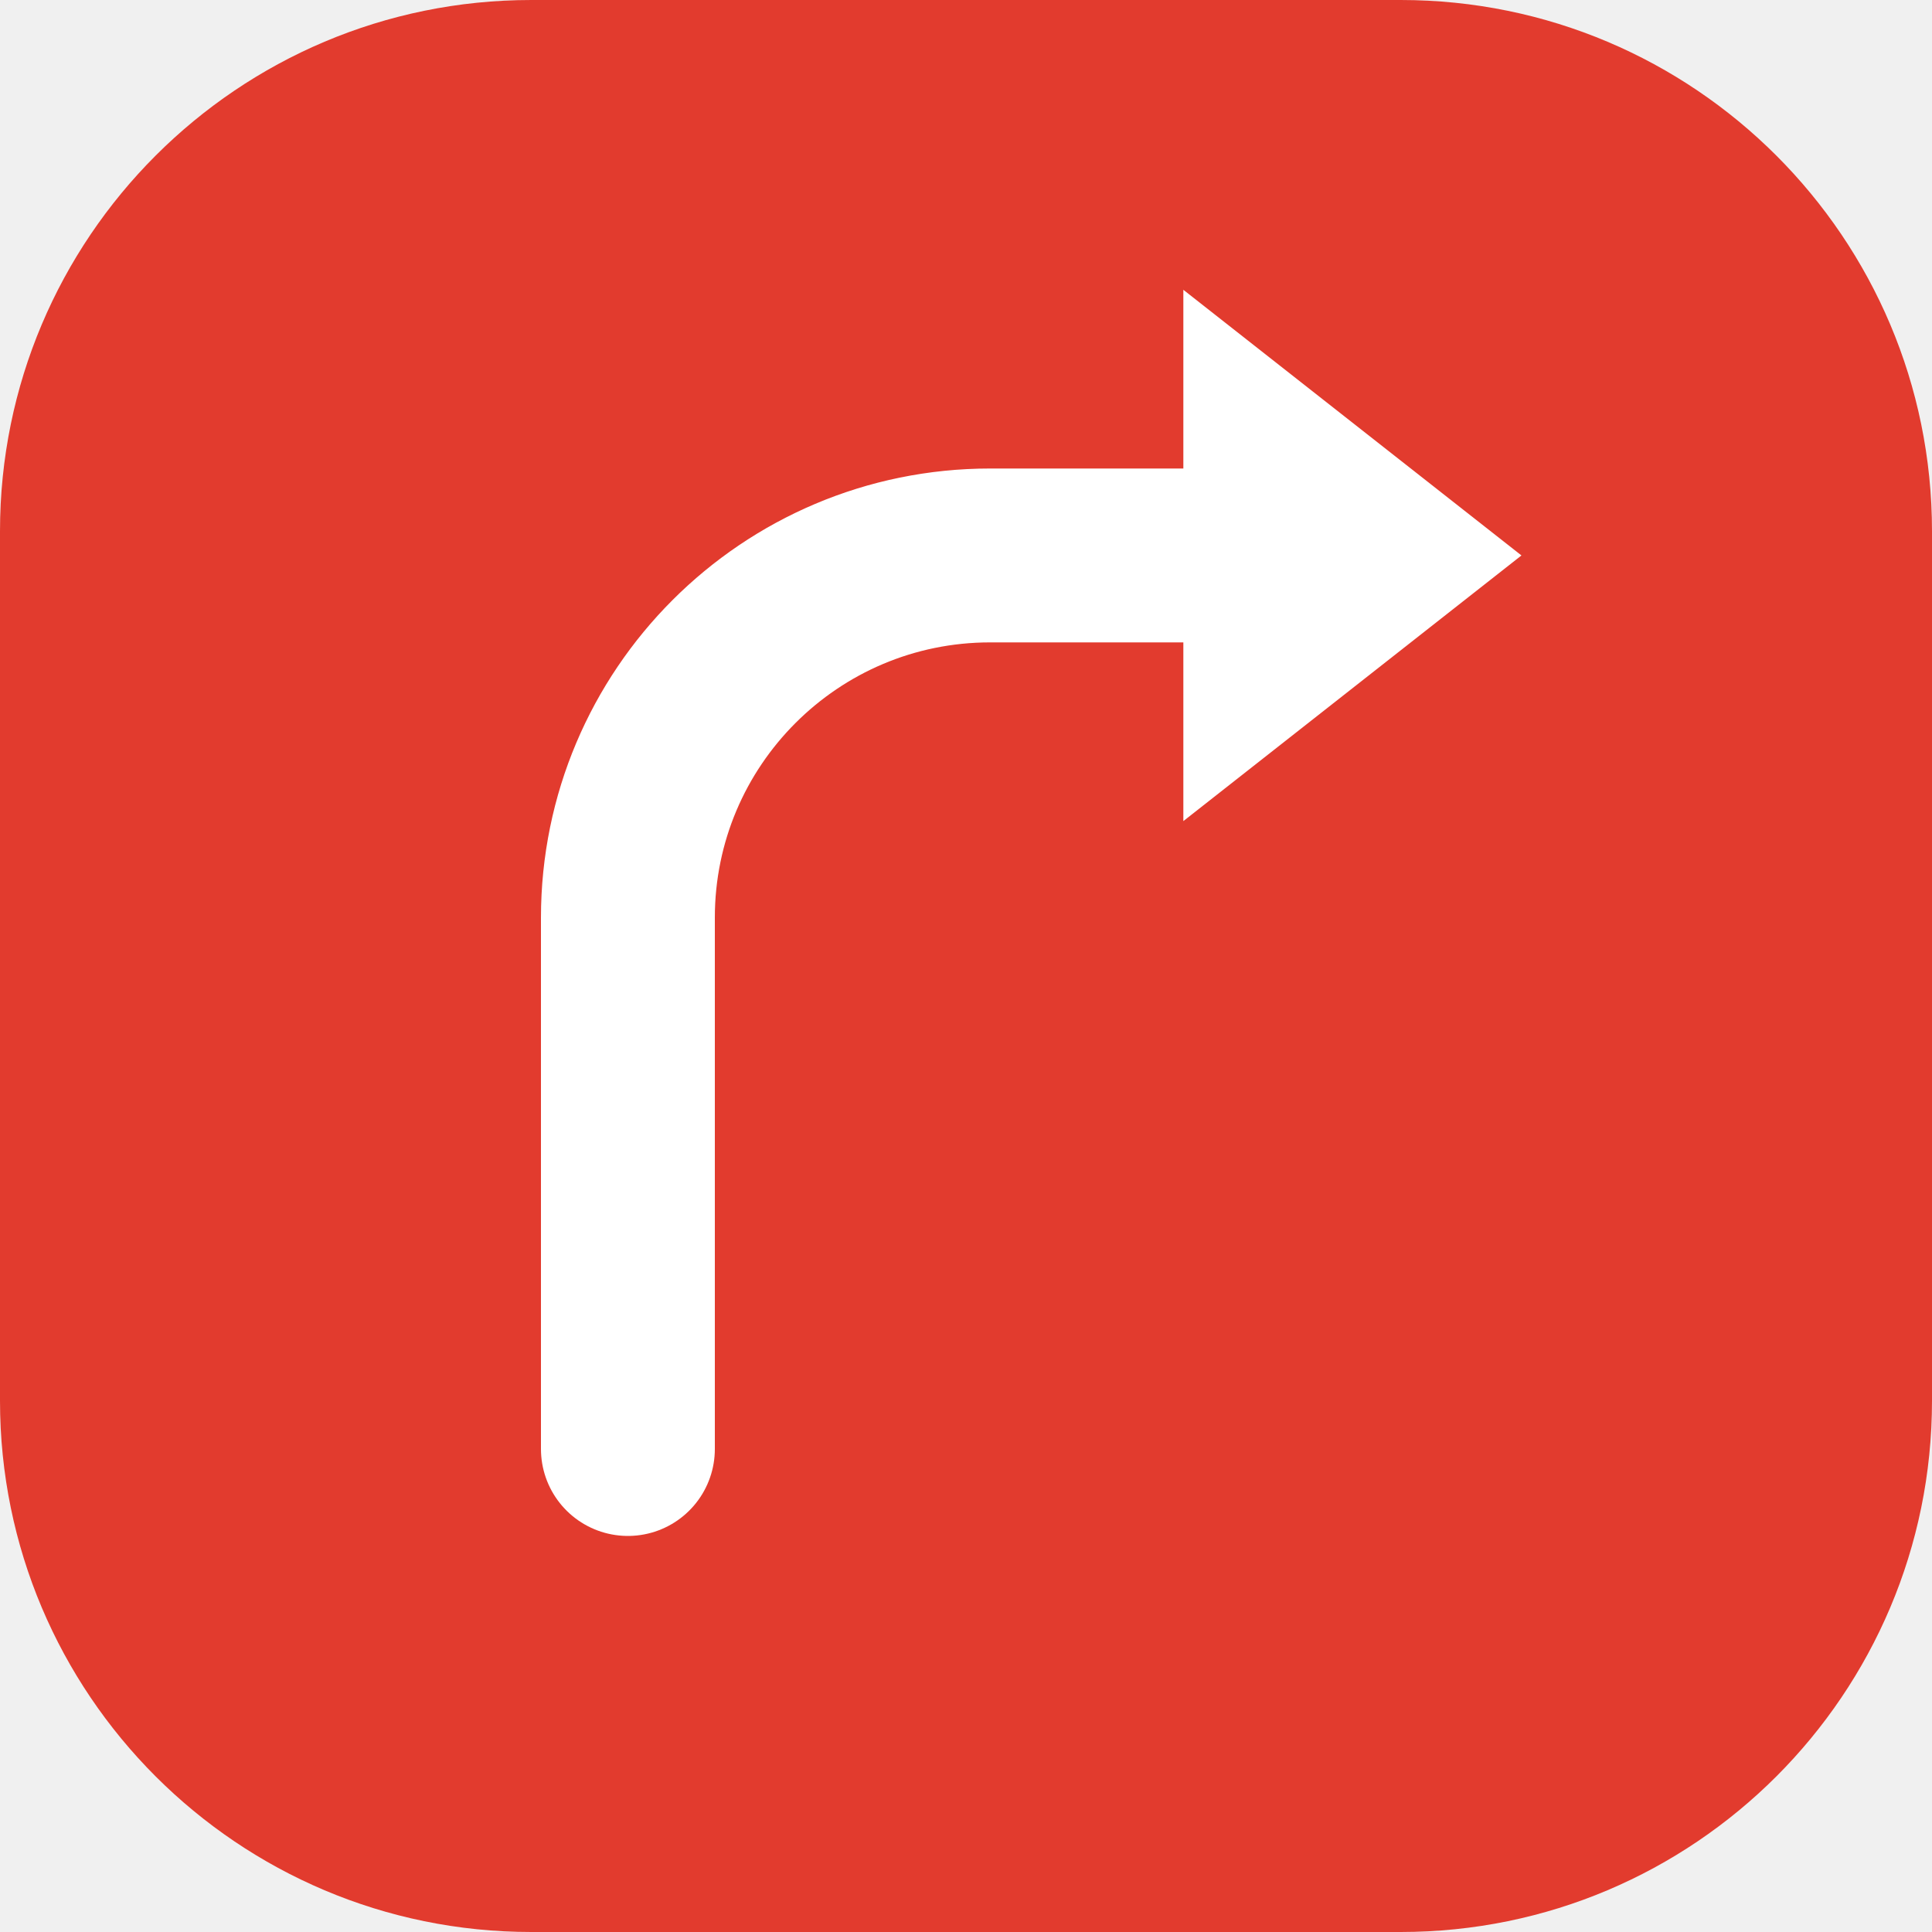
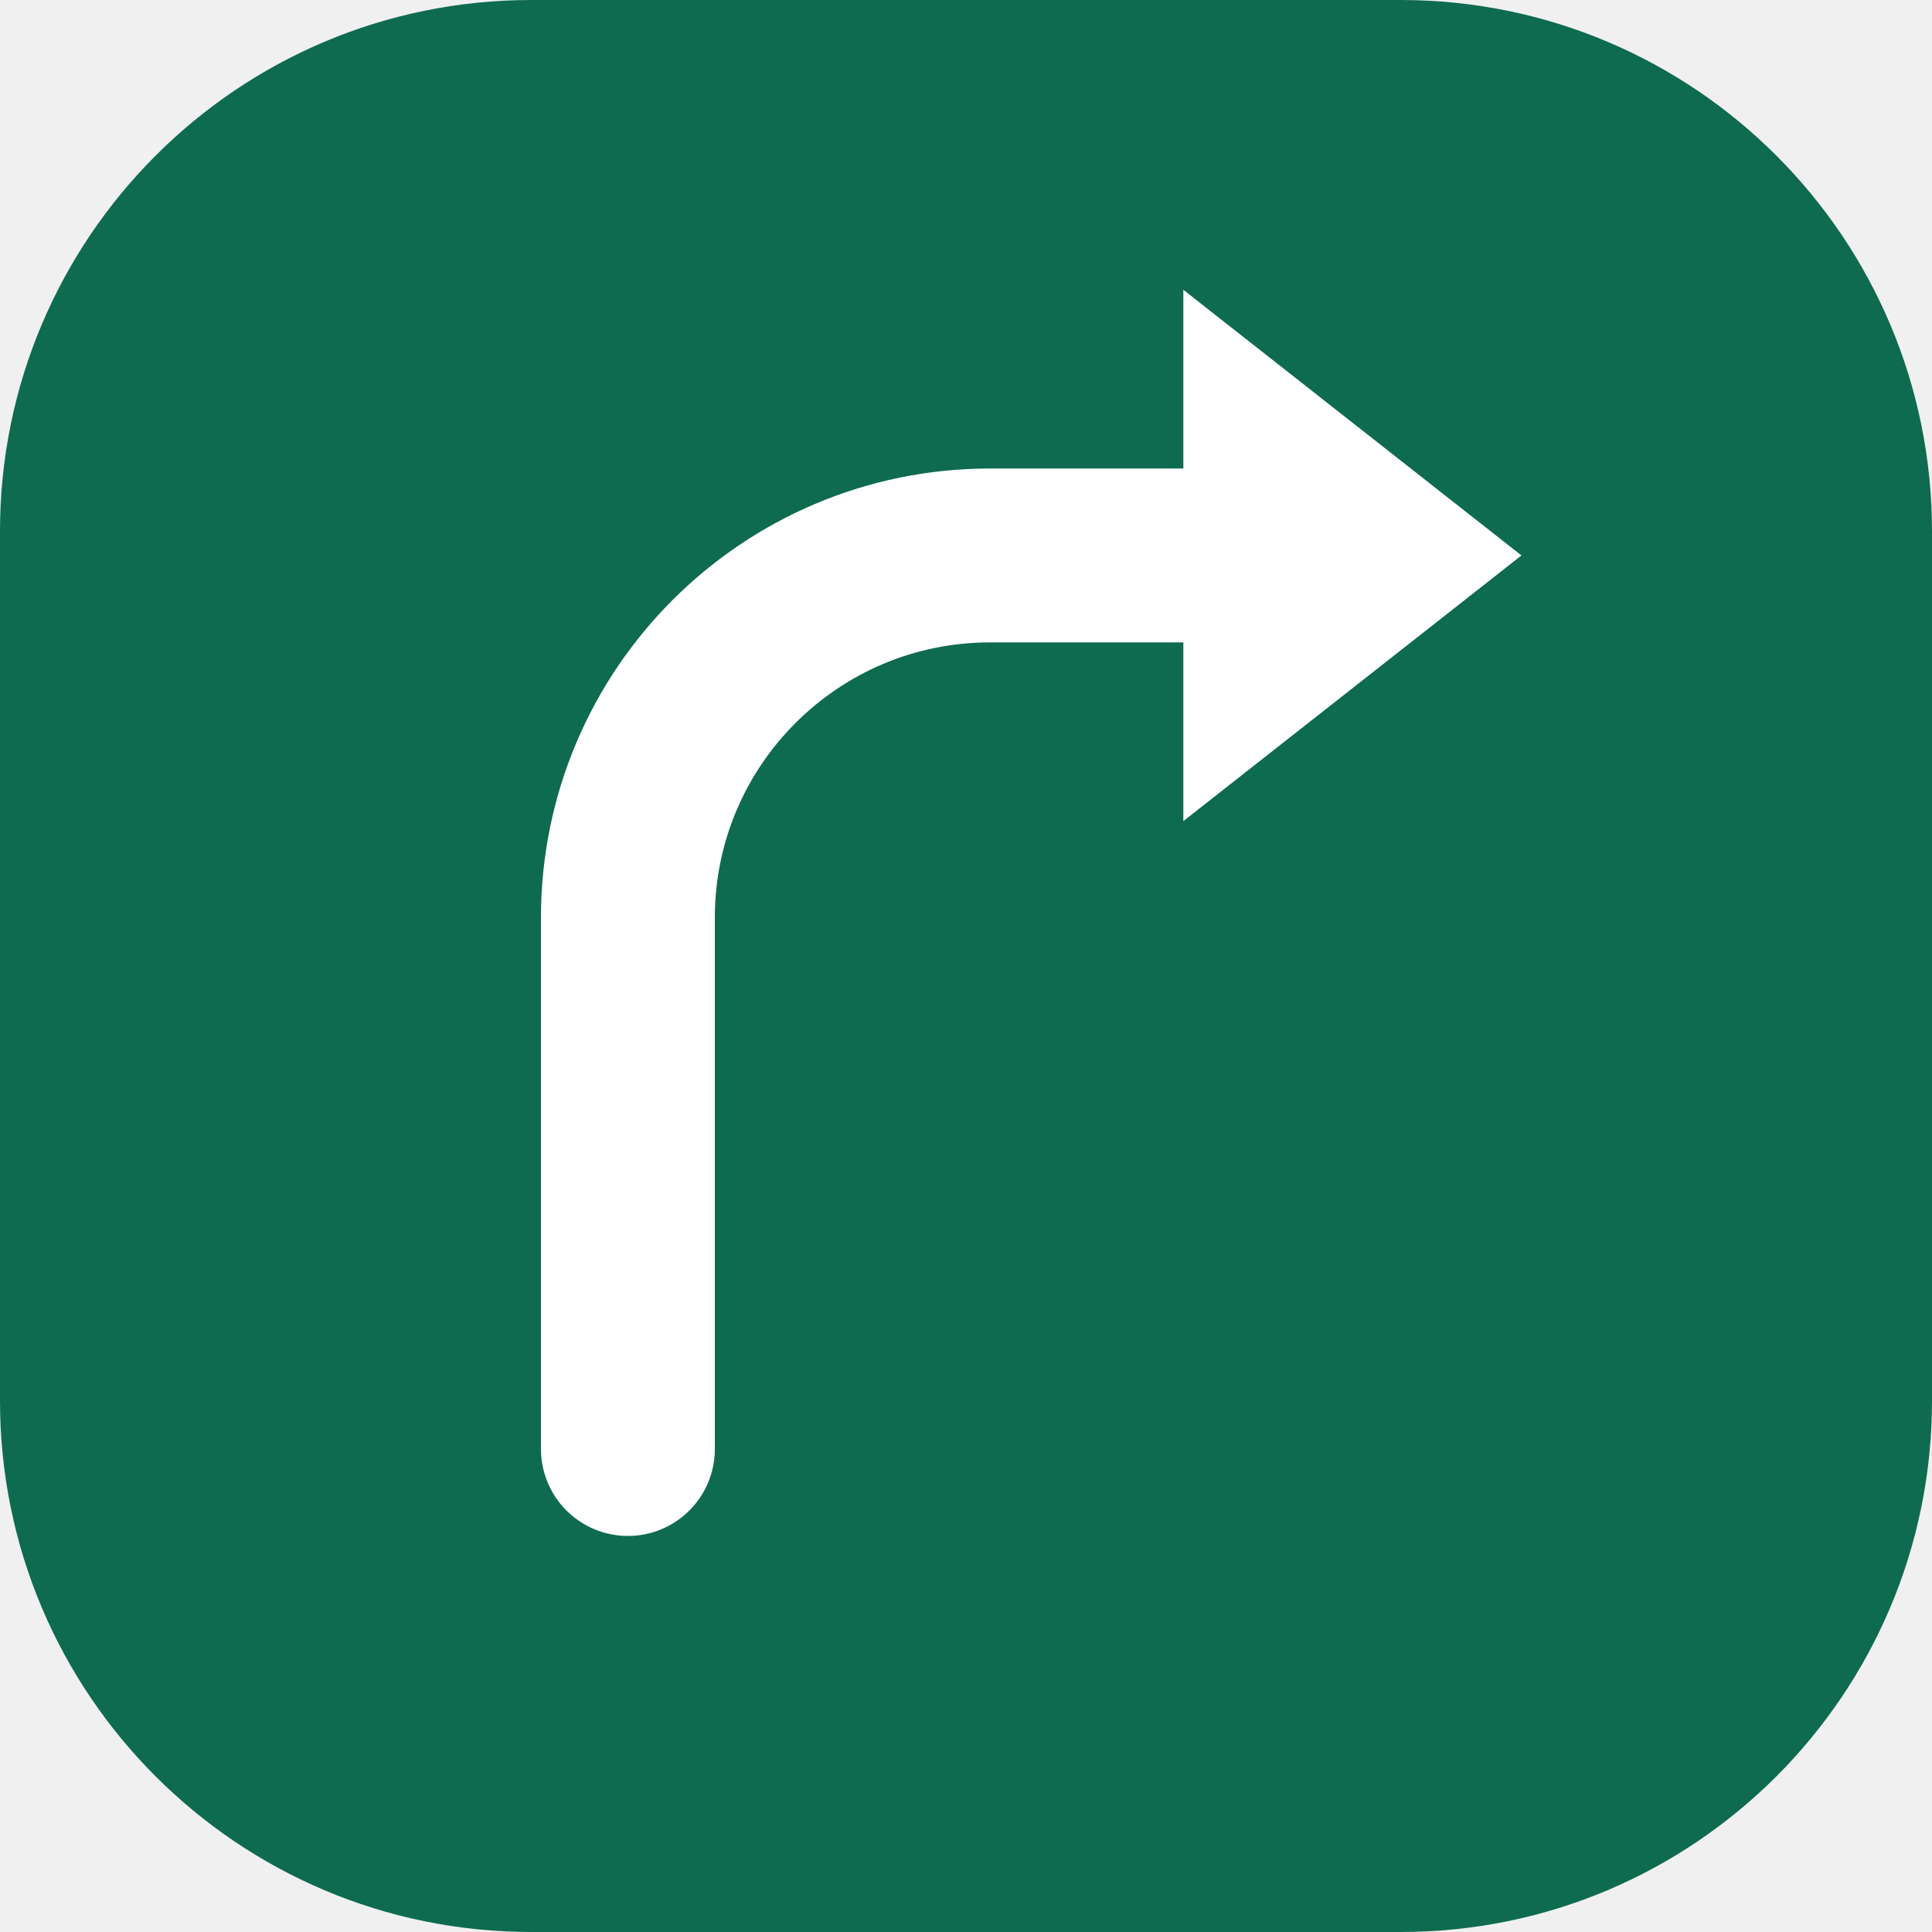
<svg xmlns="http://www.w3.org/2000/svg" viewBox="0 0 40 40">
-   <rect width="40" height="40" rx="11" fill="#E23B2E" />
+   <rect width="40" height="40" rx="11" fill="#0E6B4F" />
  <path d="M13 30V19a7.5 7.5 0 0 1 7.5-7.5H25" stroke="#fff" stroke-width="3.6" fill="none" stroke-linecap="round" />
  <path d="M24.5 6l7 5.5-7 5.5z" fill="#fff" />
</svg>
